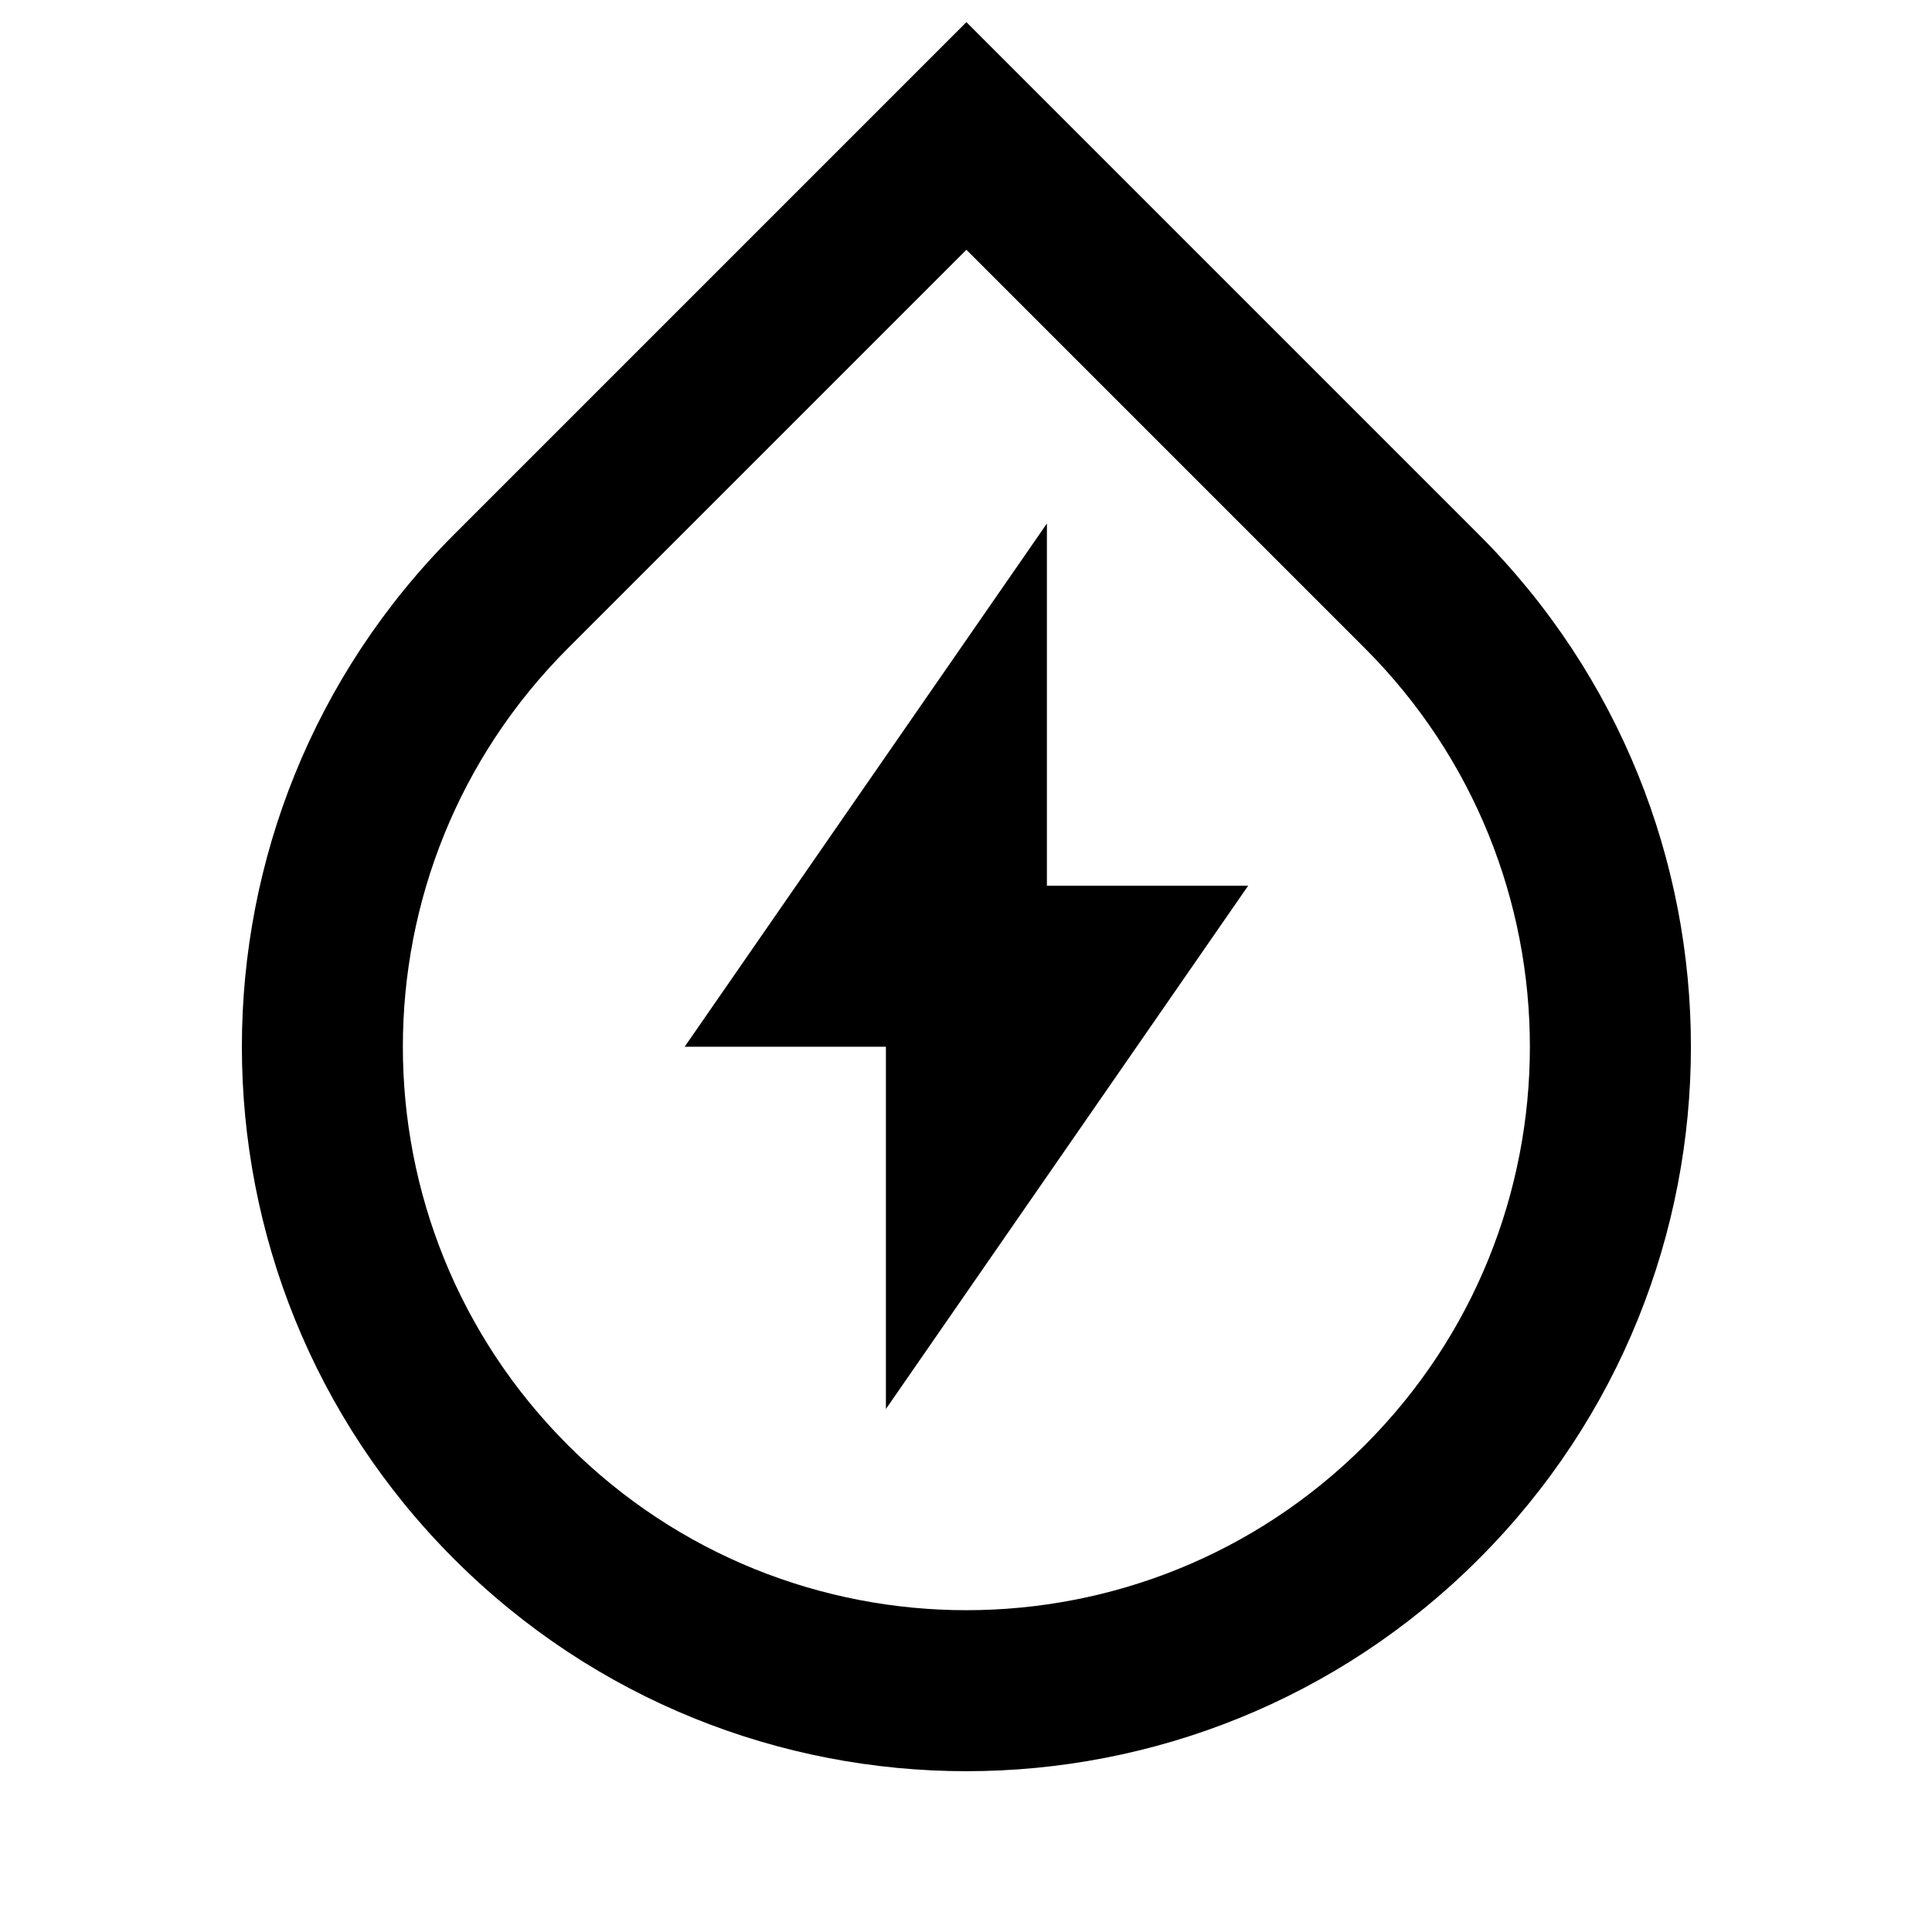
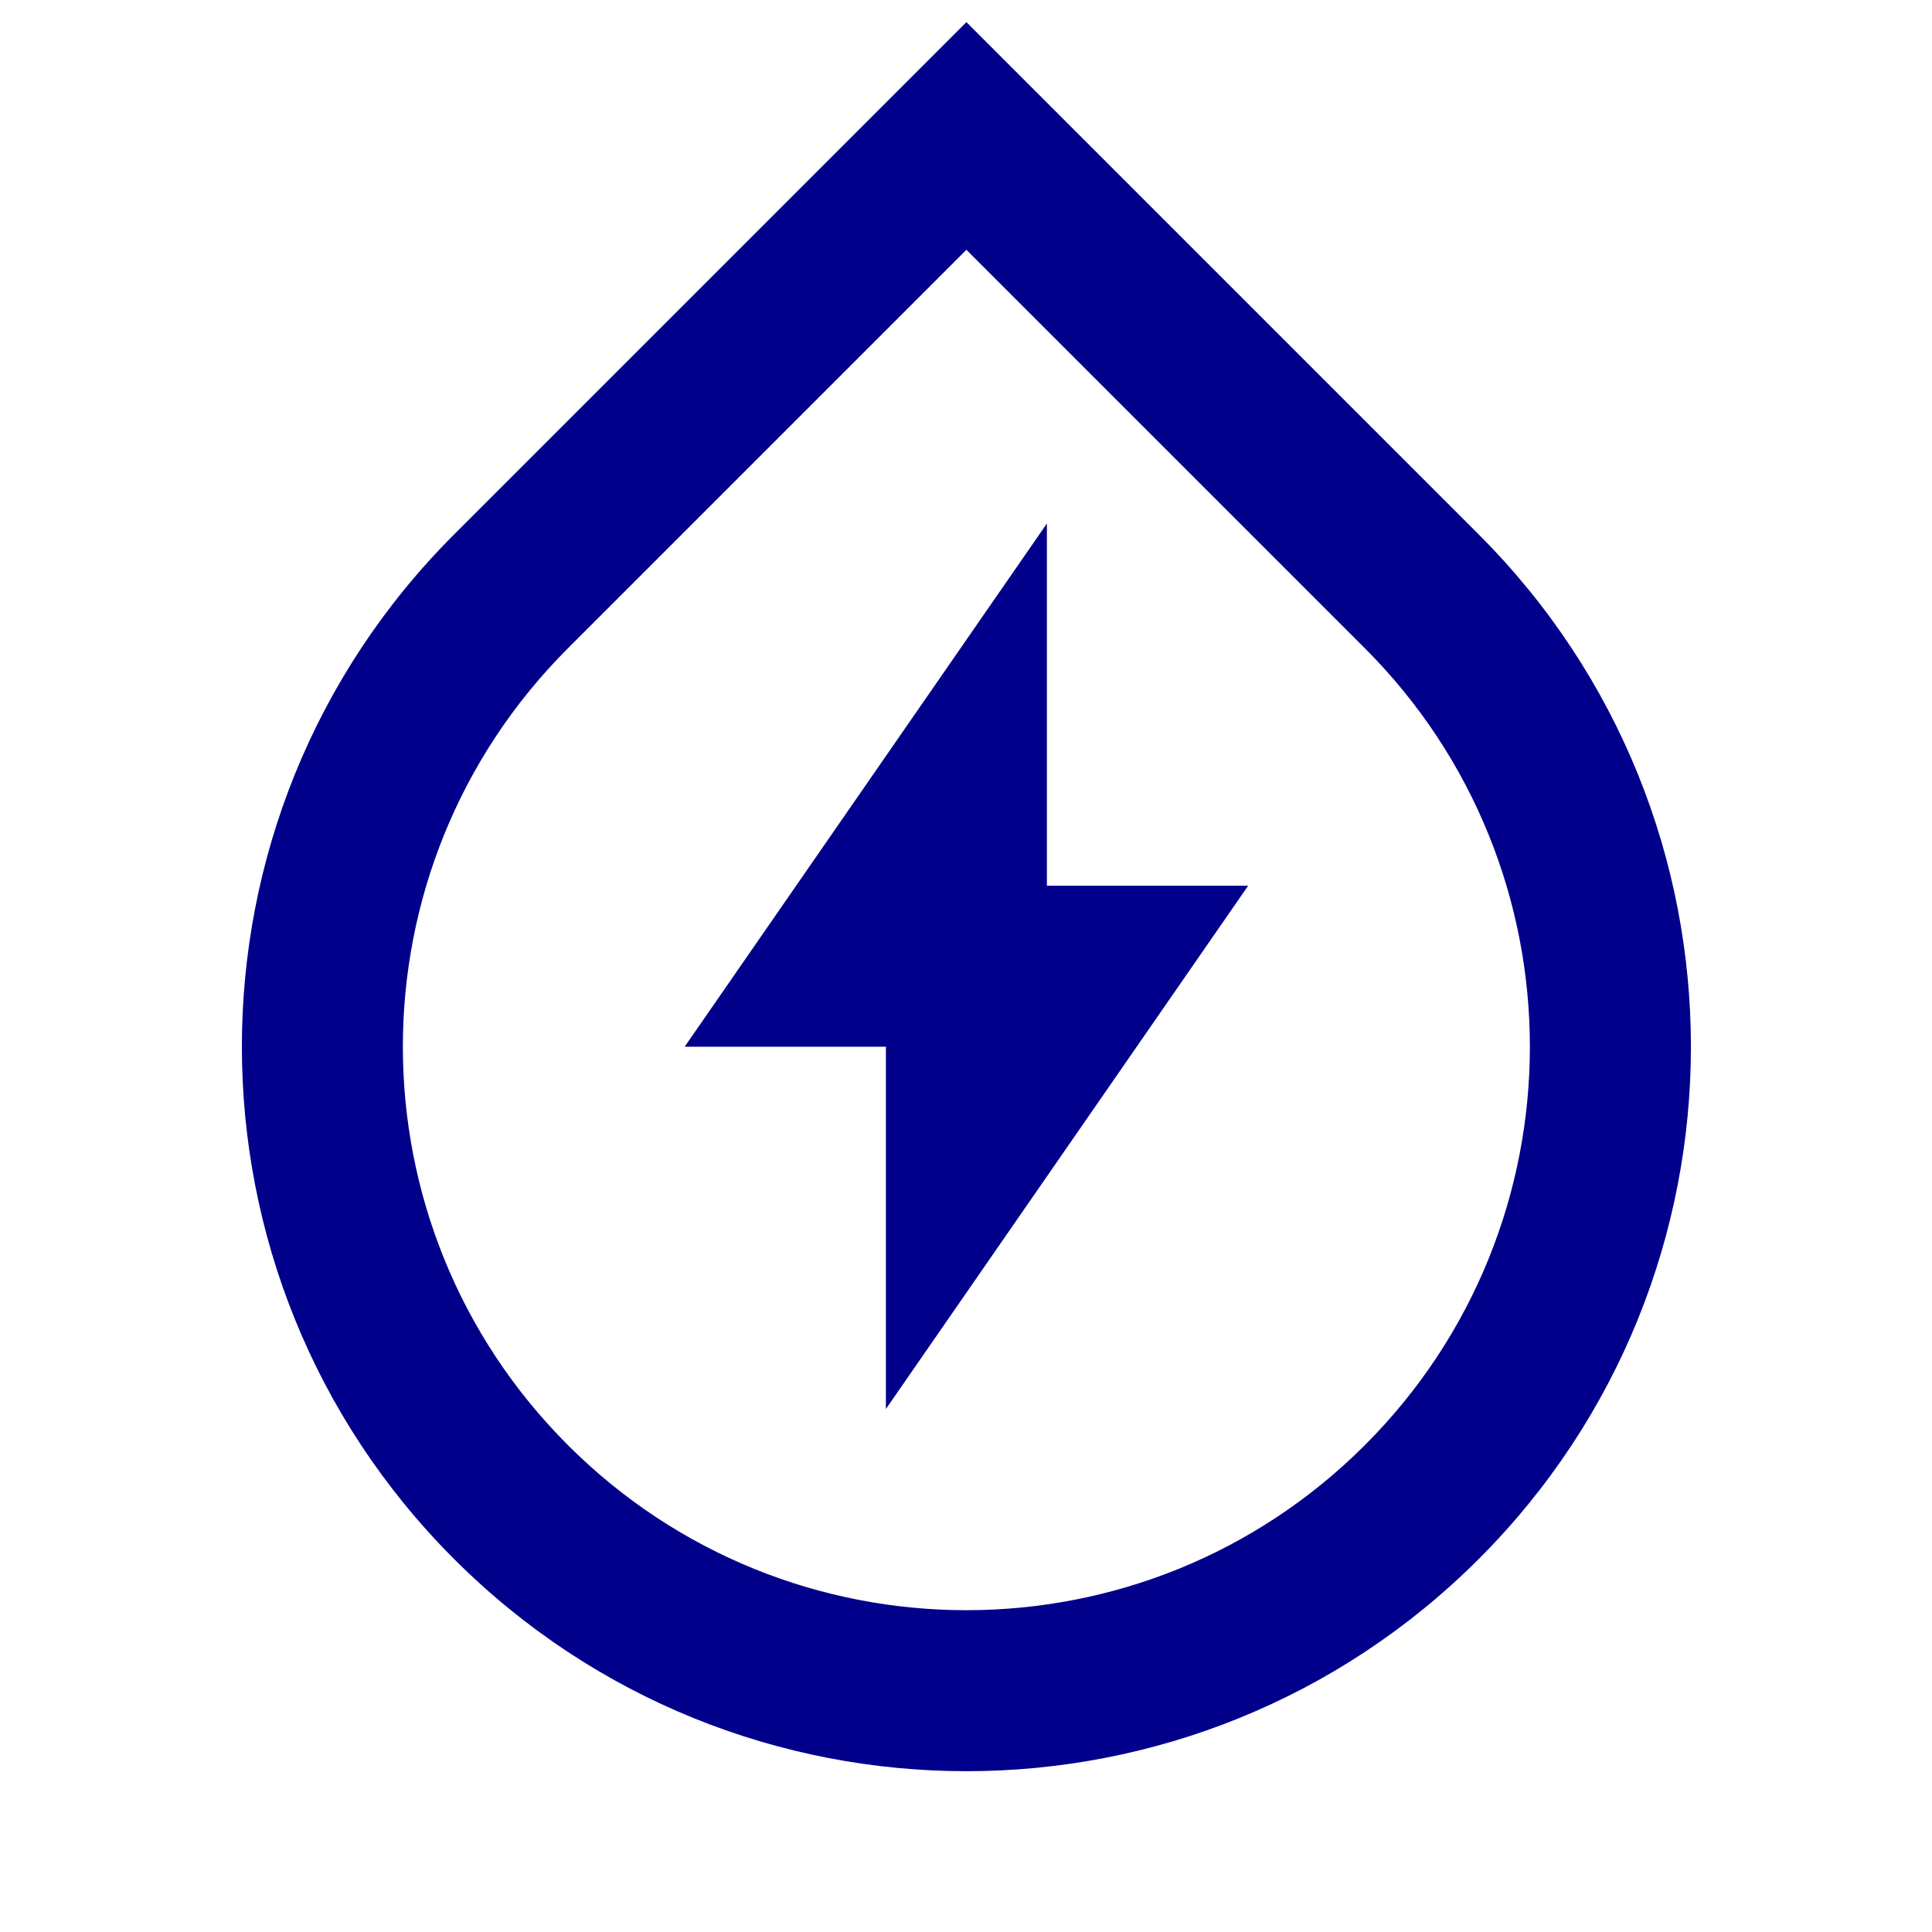
- <svg xmlns="http://www.w3.org/2000/svg" viewBox="0 0 24 24" fill="currentColor">
+ <svg xmlns="http://www.w3.org/2000/svg" viewBox="0 0 24 24" fill="darkblue">
  <path d="M12.005 3.103L7.055 8.053C4.321 10.787 4.321 15.219 7.055 17.952C9.789 20.686 14.221 20.686 16.955 17.952C19.688 15.219 19.688 10.787 16.955 8.053L12.005 3.103ZM12.005 0.275L18.369 6.639C21.884 10.153 21.884 15.852 18.369 19.367C14.854 22.881 9.156 22.881 5.641 19.367C2.126 15.852 2.126 10.153 5.641 6.639L12.005 0.275ZM13.005 11.003H15.505L11.005 17.503V13.003H8.505L13.005 6.503V11.003Z" />
</svg>
